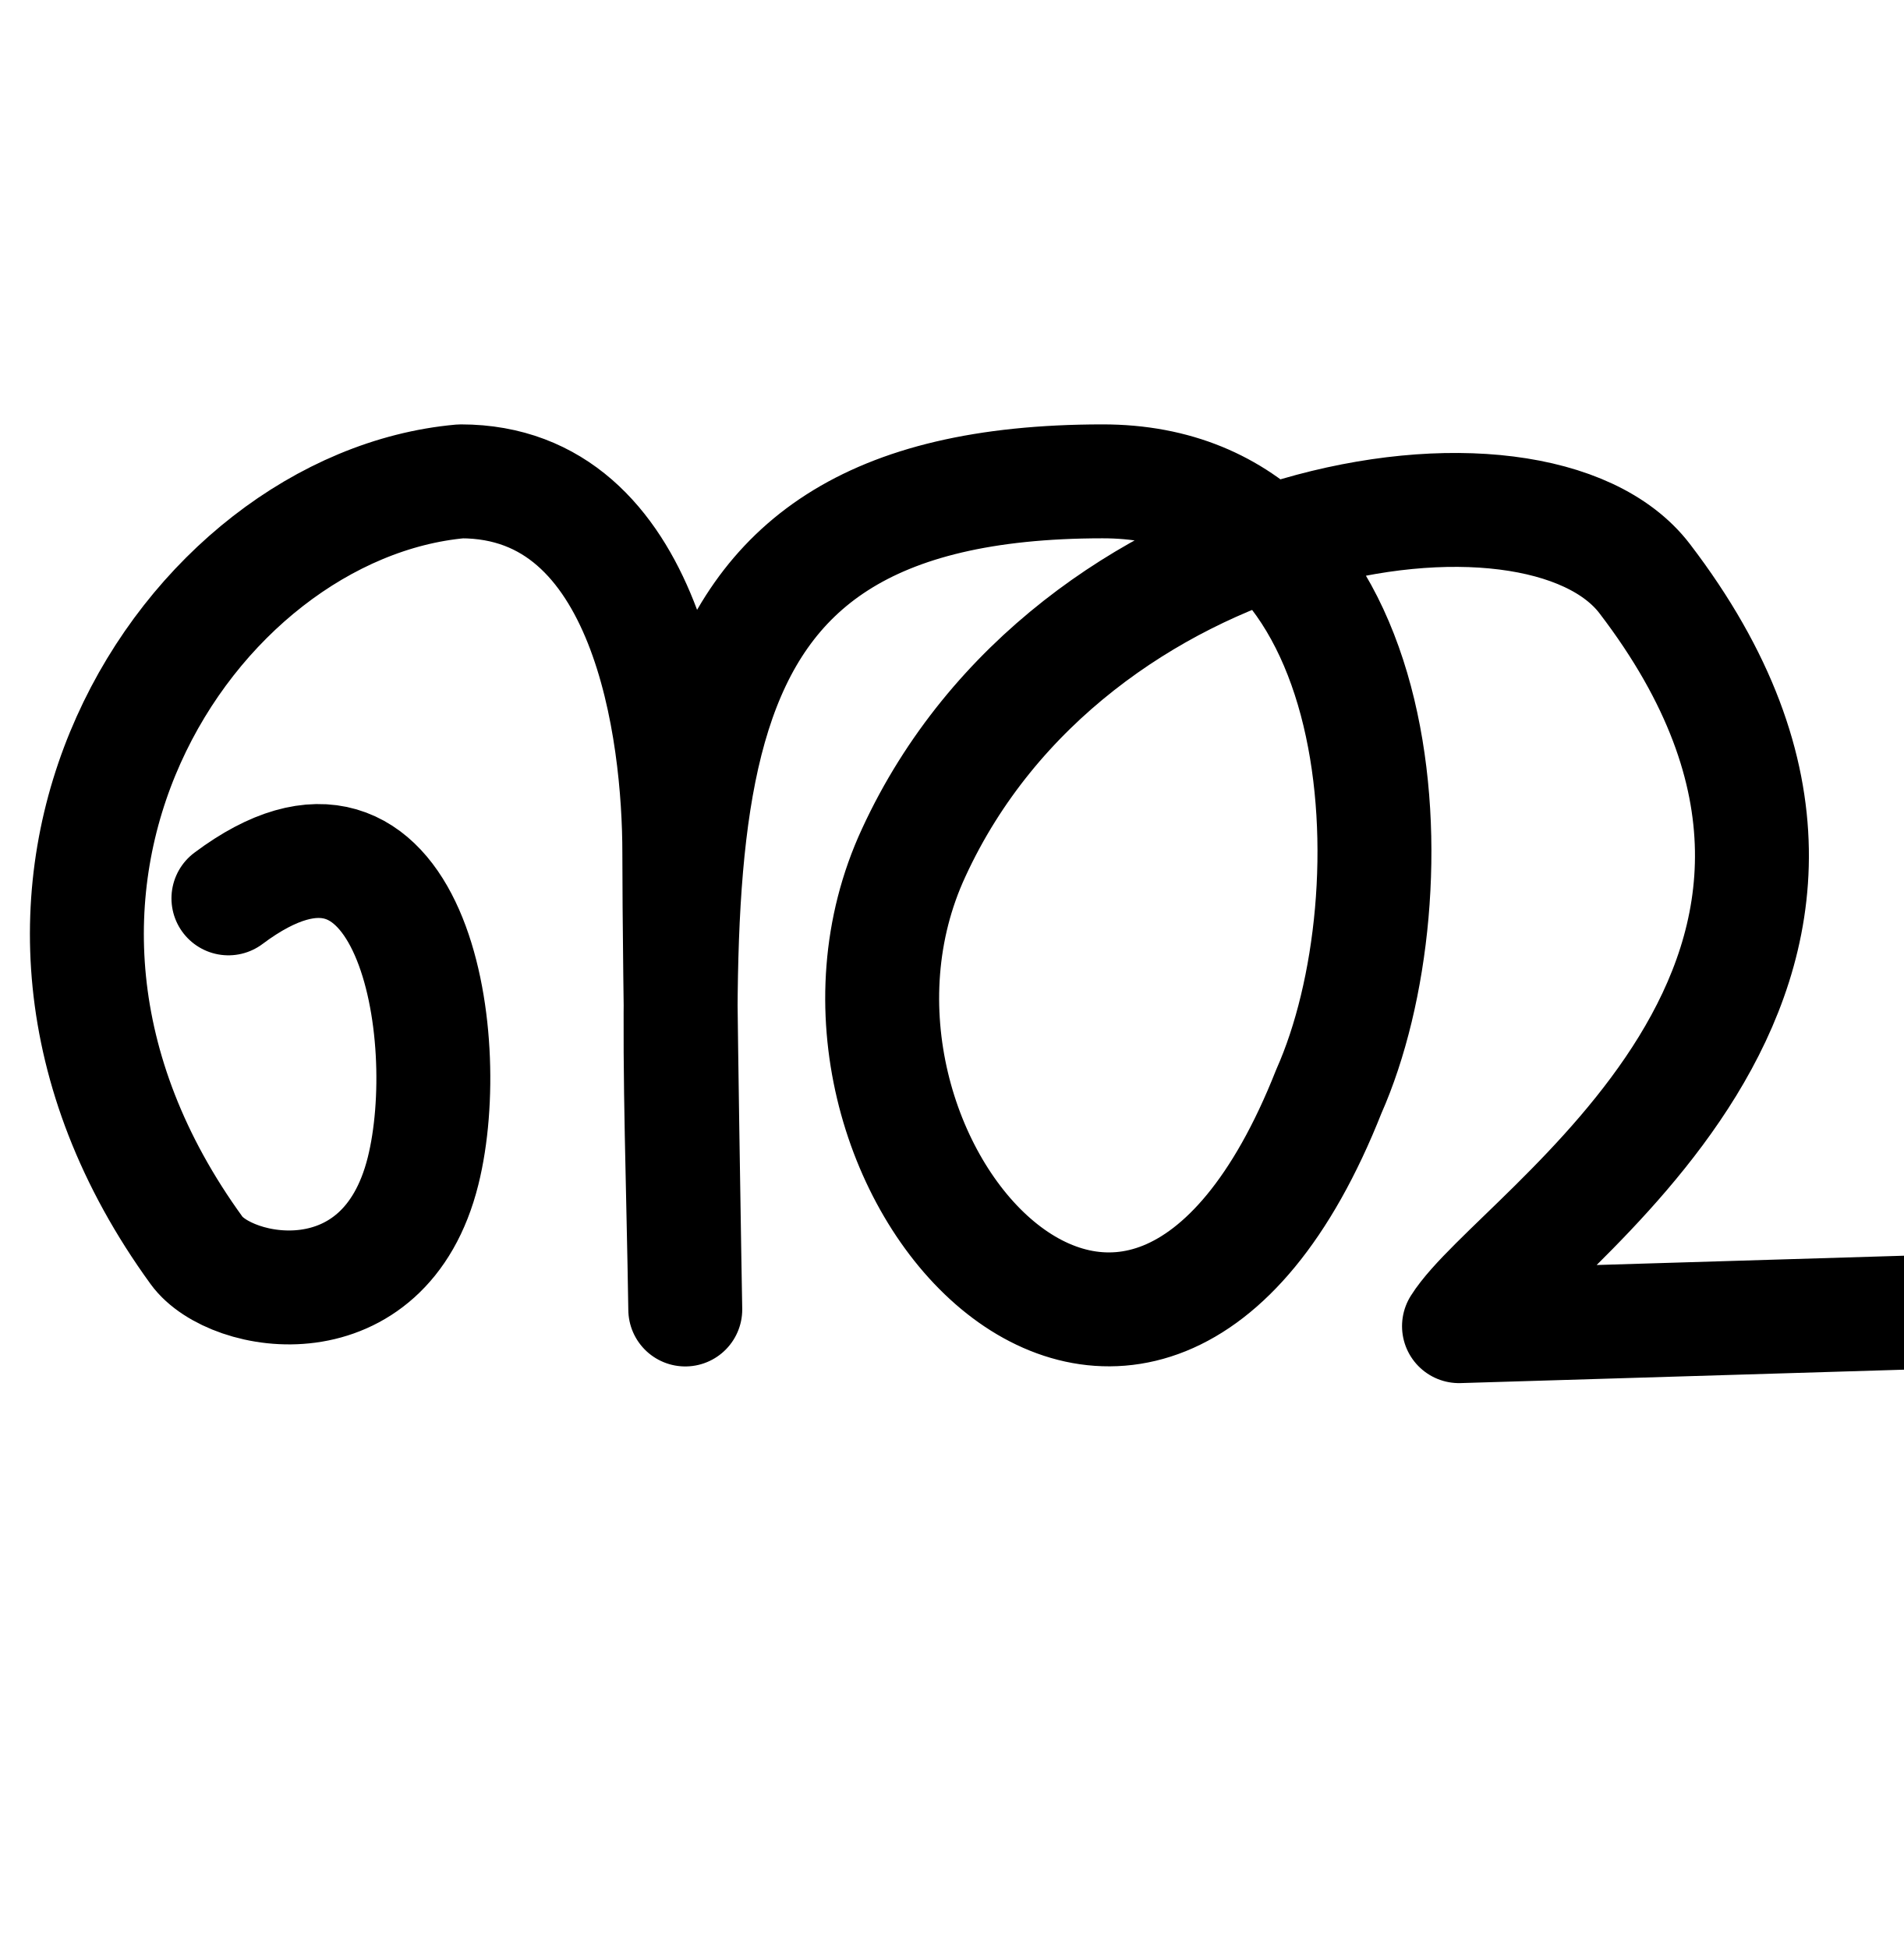
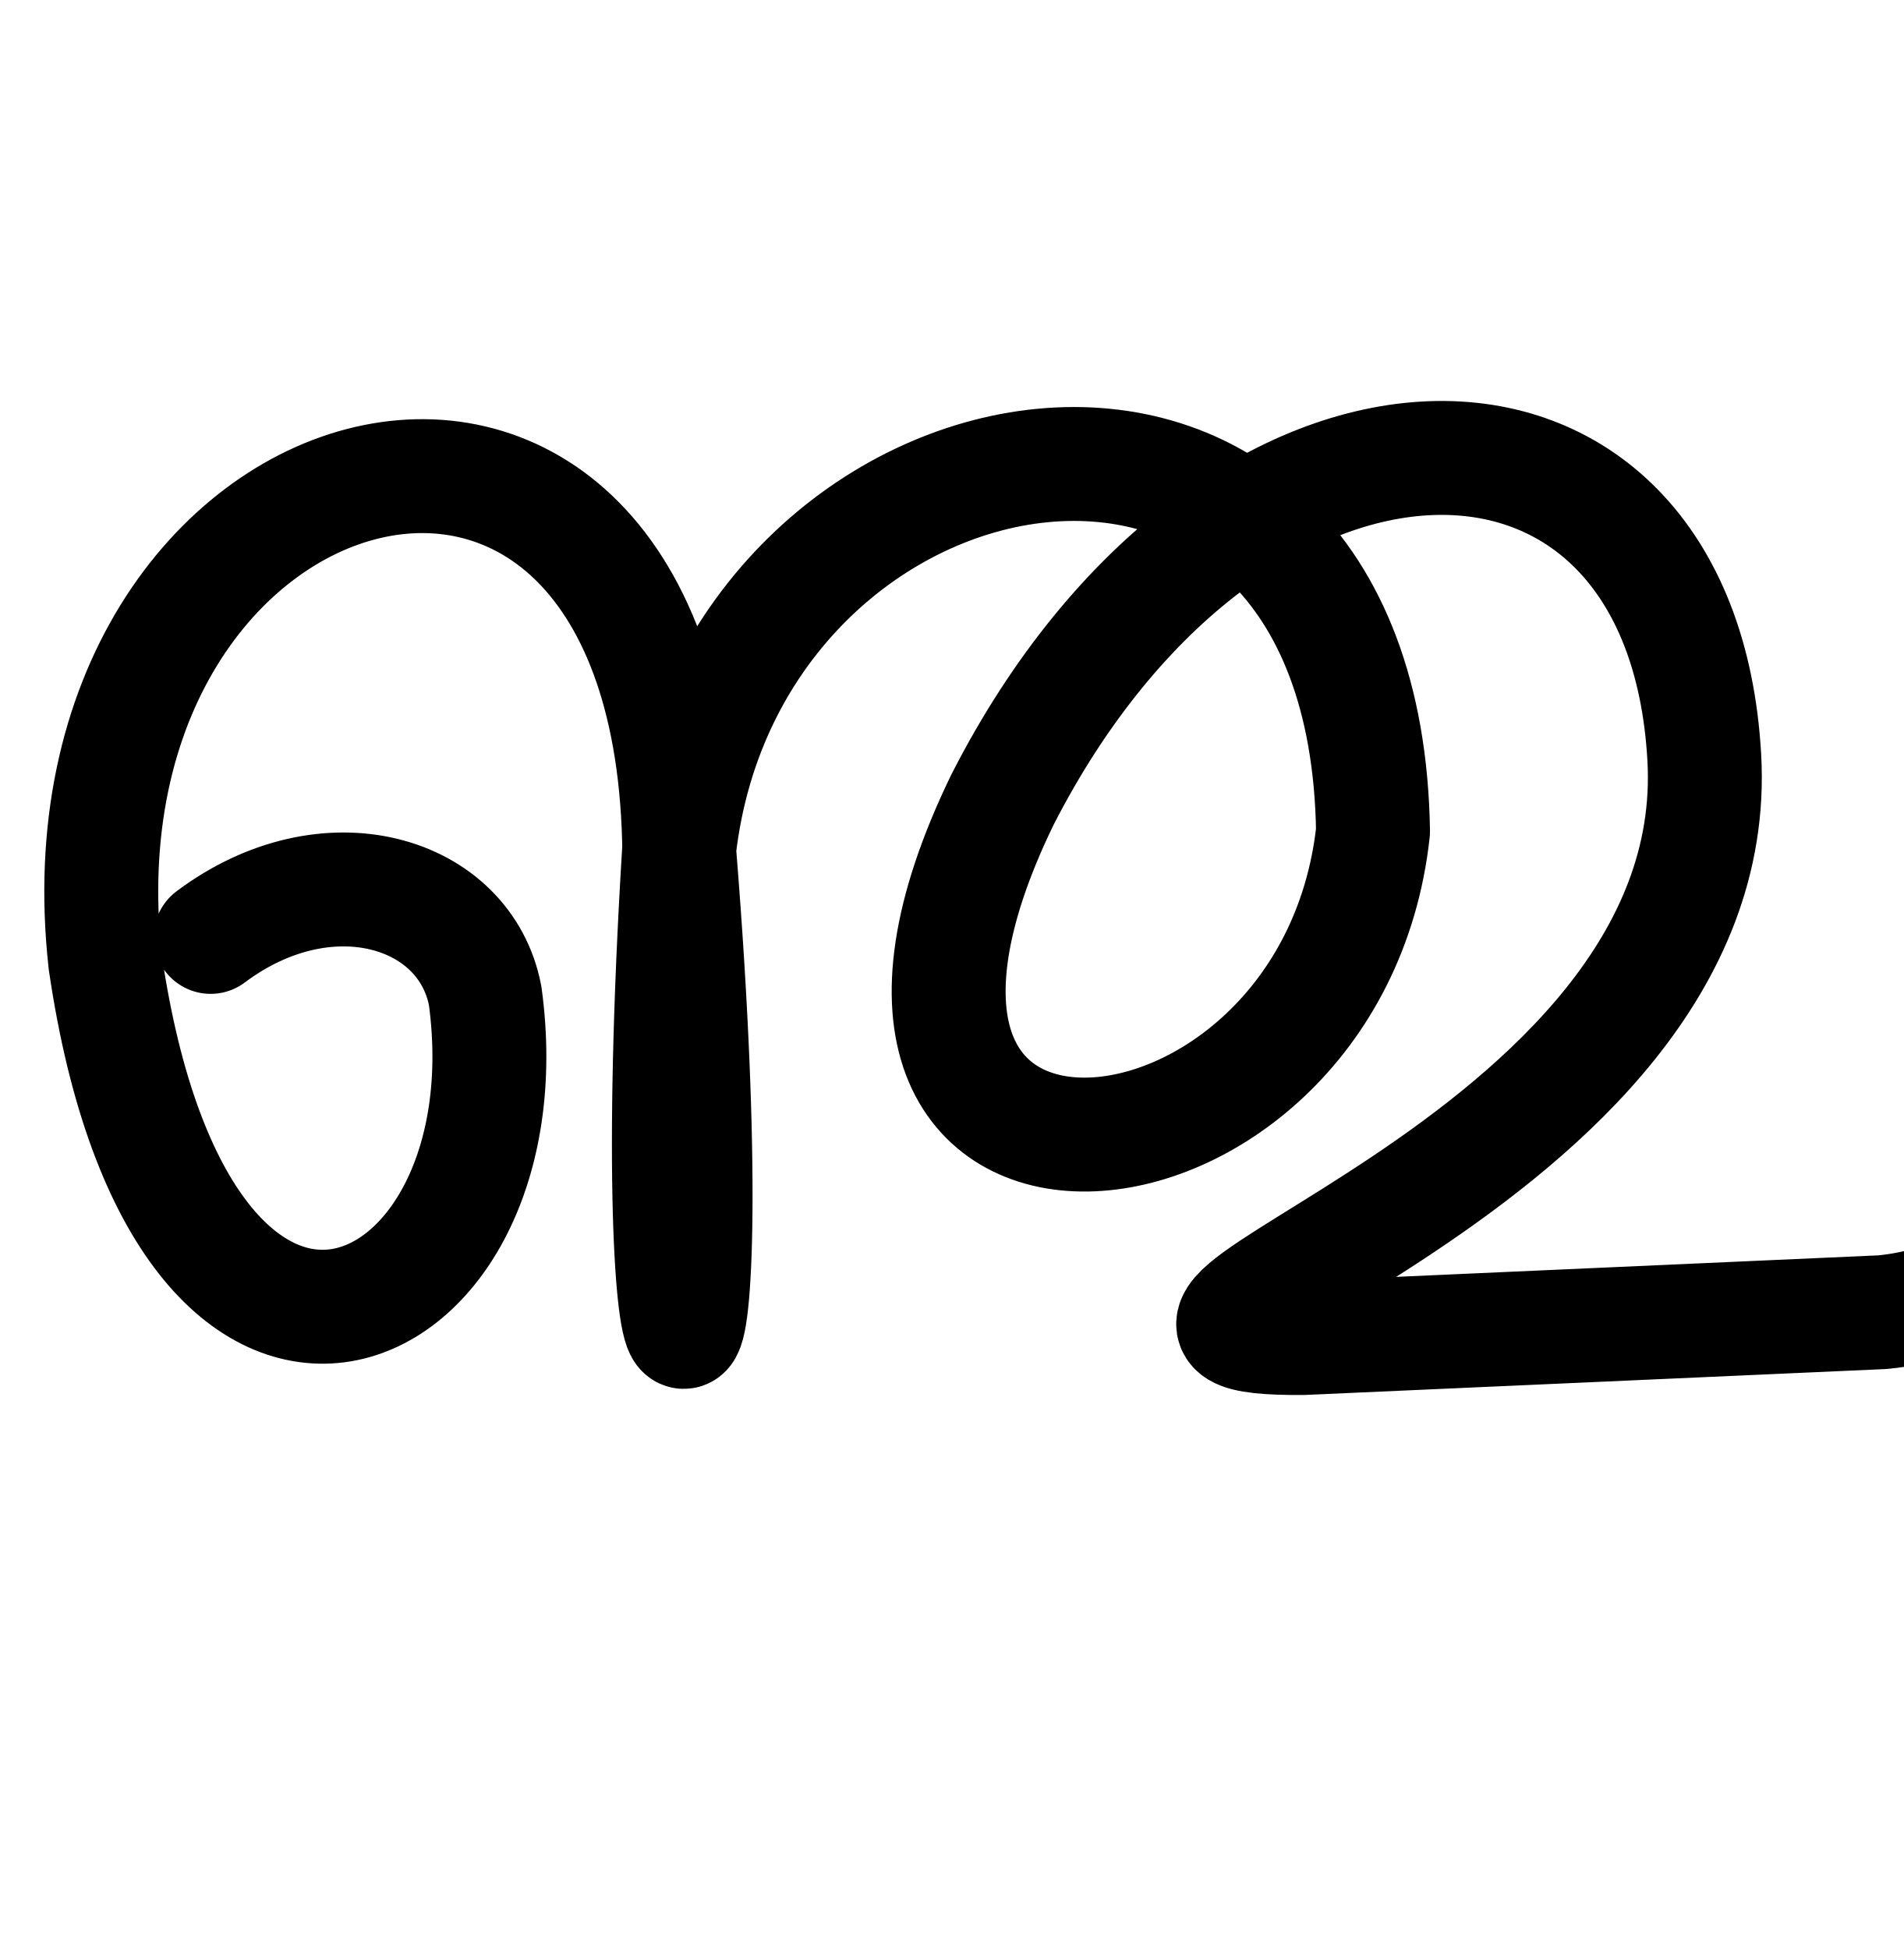
<svg xmlns="http://www.w3.org/2000/svg" width="2000" height="2048" id="svg2992" version="1.1">
  <defs id="defs5498" />
  <g id="layer1" transform="translate(0,1048)">
-     <path style="fill:none;stroke:#000000;stroke-width:119.698;stroke-linecap:round;stroke-linejoin:round;stroke-miterlimit:4;stroke-dasharray:none;stroke-opacity:1" d="m 240,-104 c 192,-144 240,144 204.517,286.458 -40.418,162.271 -202.337,132.624 -237.915,83.614 -274.791,-378.524 -8.503,-782.591 277.568,-808.273 198.263,0 229.568,264.779 229.568,390.201 0,125.422 6.263,480 6.263,480 -7.711,-511.463 -57.329,-869.902 438.263,-870.201 309.46,-0.377 329.746,434.298 237.915,641.044 C 1197.915,600.53 811.701,167.859 960,-152 c 165.342,-359.344 653.083,-438.263 768,-288 318.807,416.864 -133.559,687.382 -195.066,785.524 L 2112,328 c 95.956,-2.904 -43.045,-830.3 4.955,-878.3" id="path3792" />
+     <path style="fill:none;stroke:#000000;stroke-width:119.698;stroke-linecap:round;stroke-linejoin:round;stroke-miterlimit:4;stroke-dasharray:none;stroke-opacity:1" d="M 221.31,-63.505 C 344.025,-155.541 488.906,-111.6 509.773,-1.482 558.356,355.34 192,520 110.577,-37.061 48,-600 707.148,-779.522 713.737,-152 768,520 672,520 713.553,-155.577 768,-632 1433.82,-748.254 1442.603,-174.356 1398,232 816,280 1053.45,-208.07 c 240.446,-469.994 713.452,-471.521 737.224,-43.642 24.239,436.312 -728.328,612.187 -421.225,609.696 l 608.503,-27.152 C 2326.544,296.624 2016,-248 2074.955,-550.3" id="path3792" />
  </g>
</svg>
